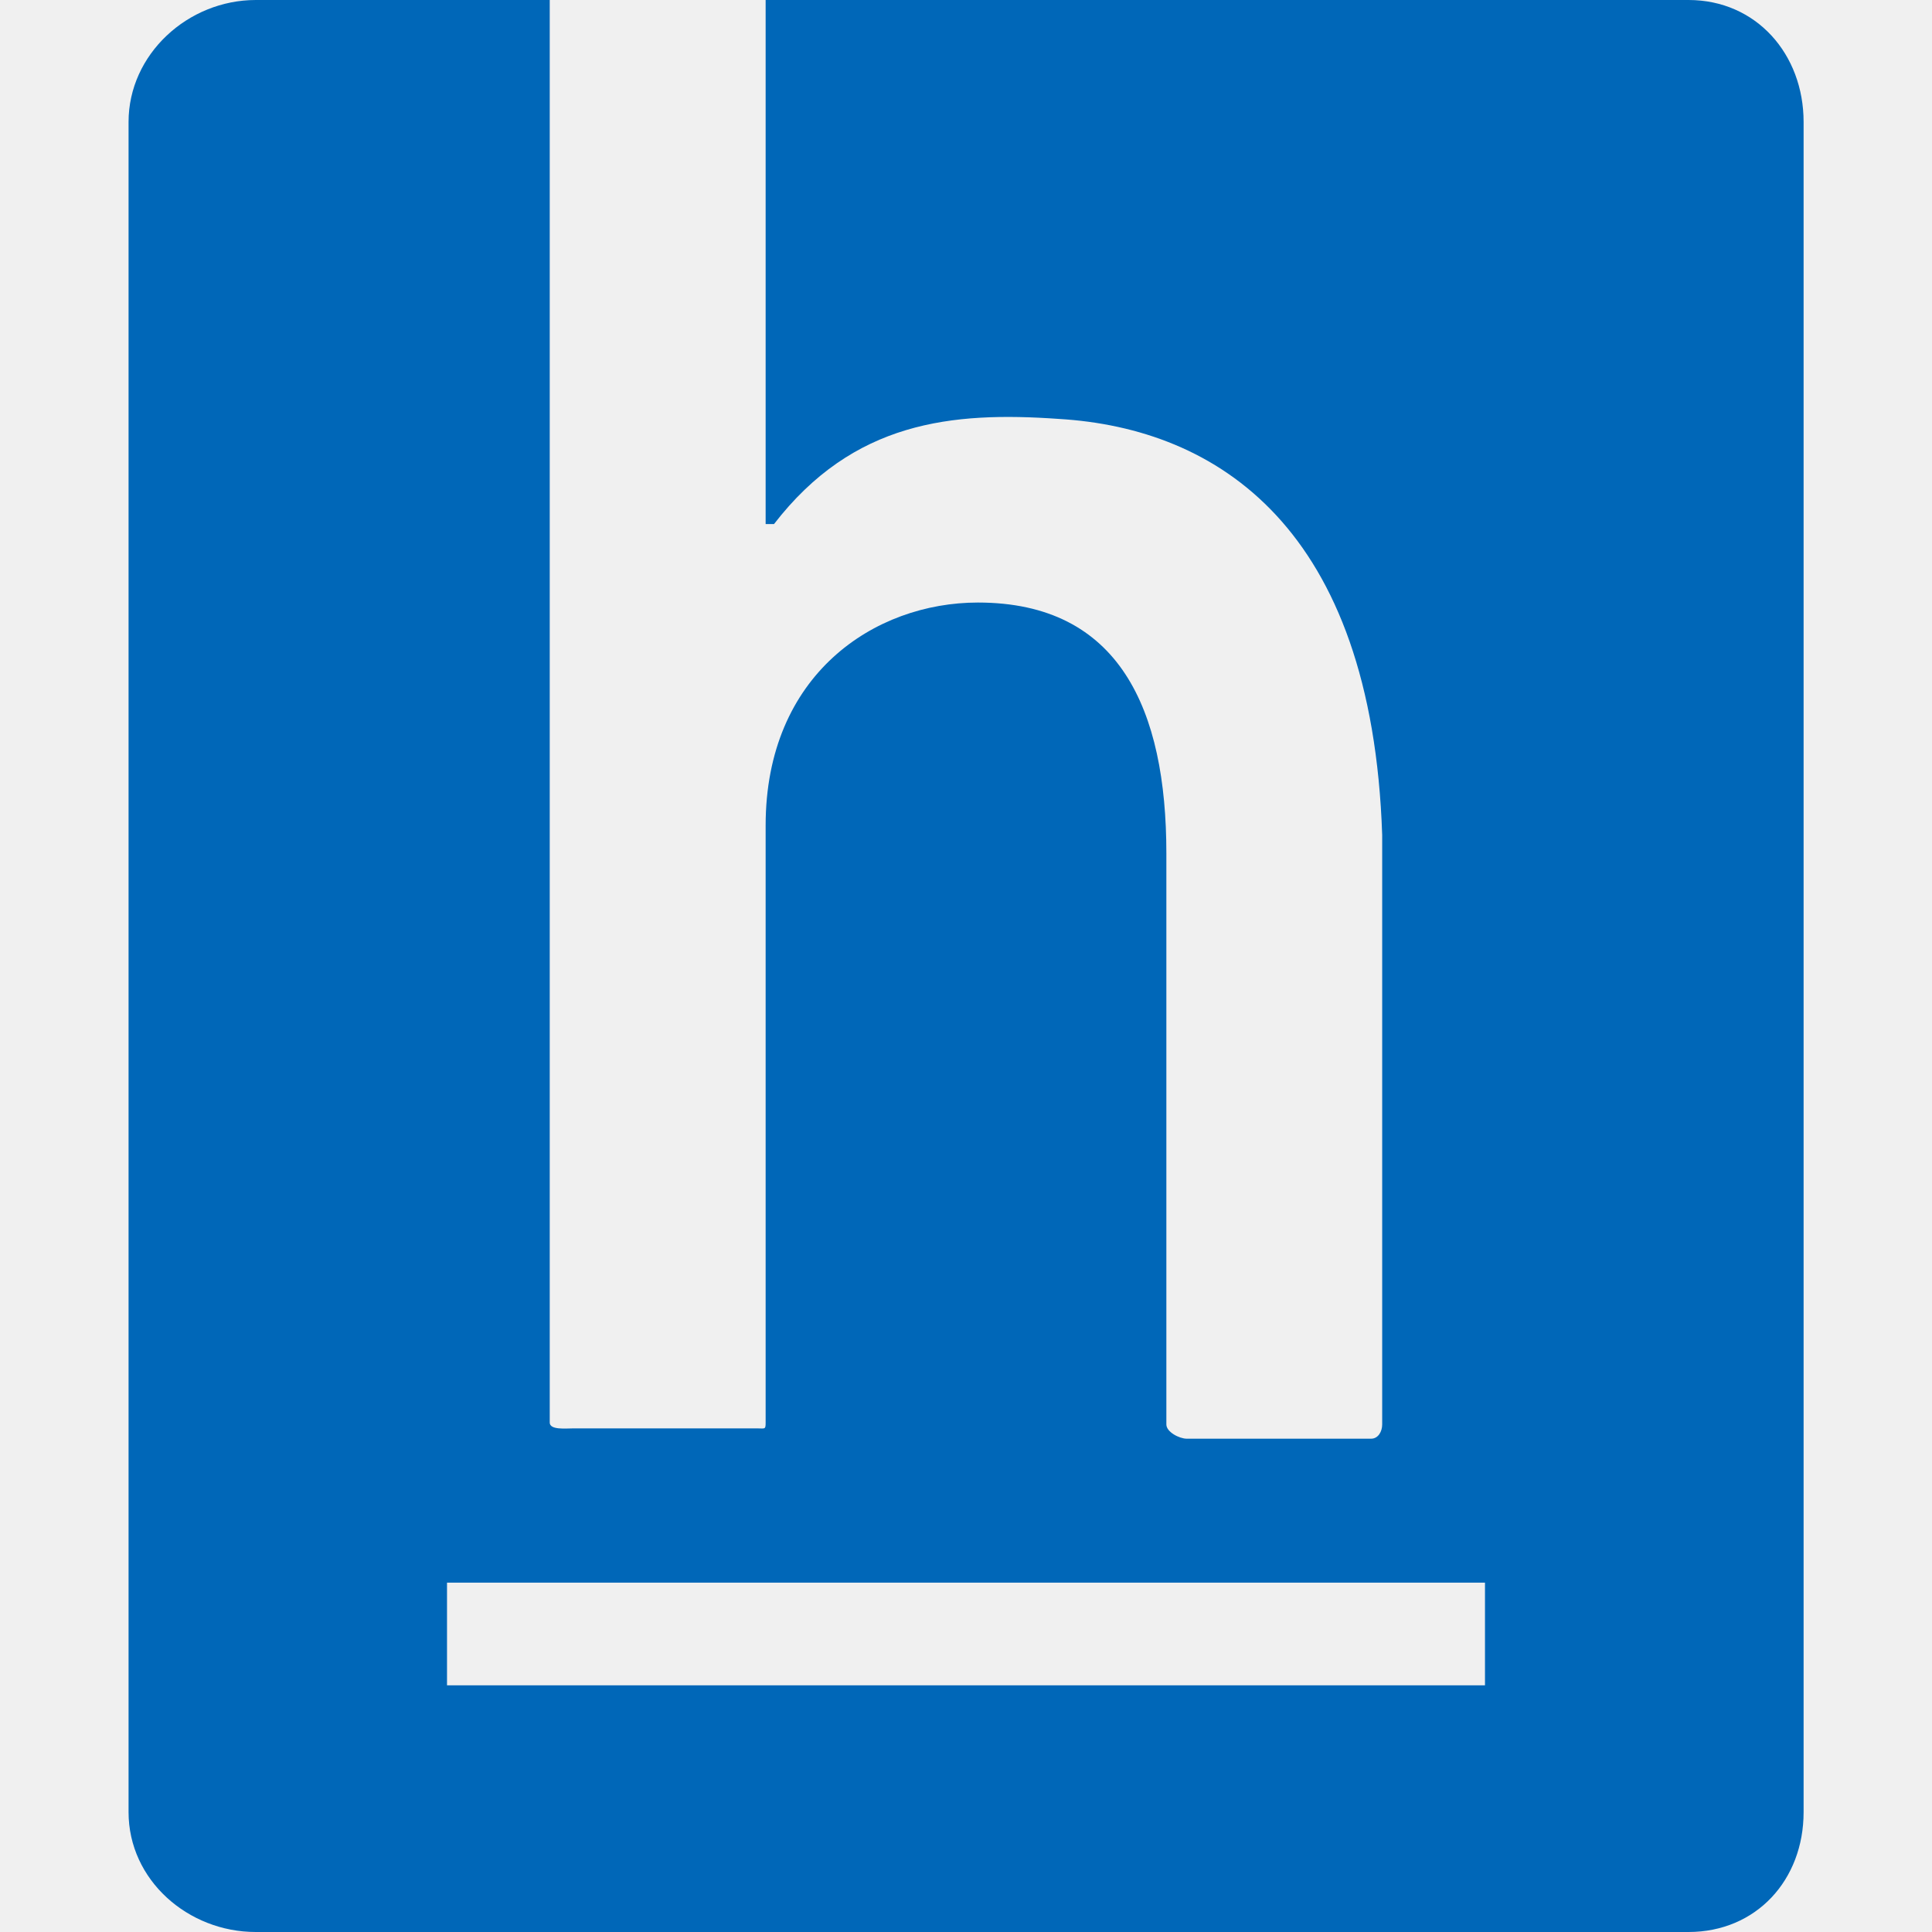
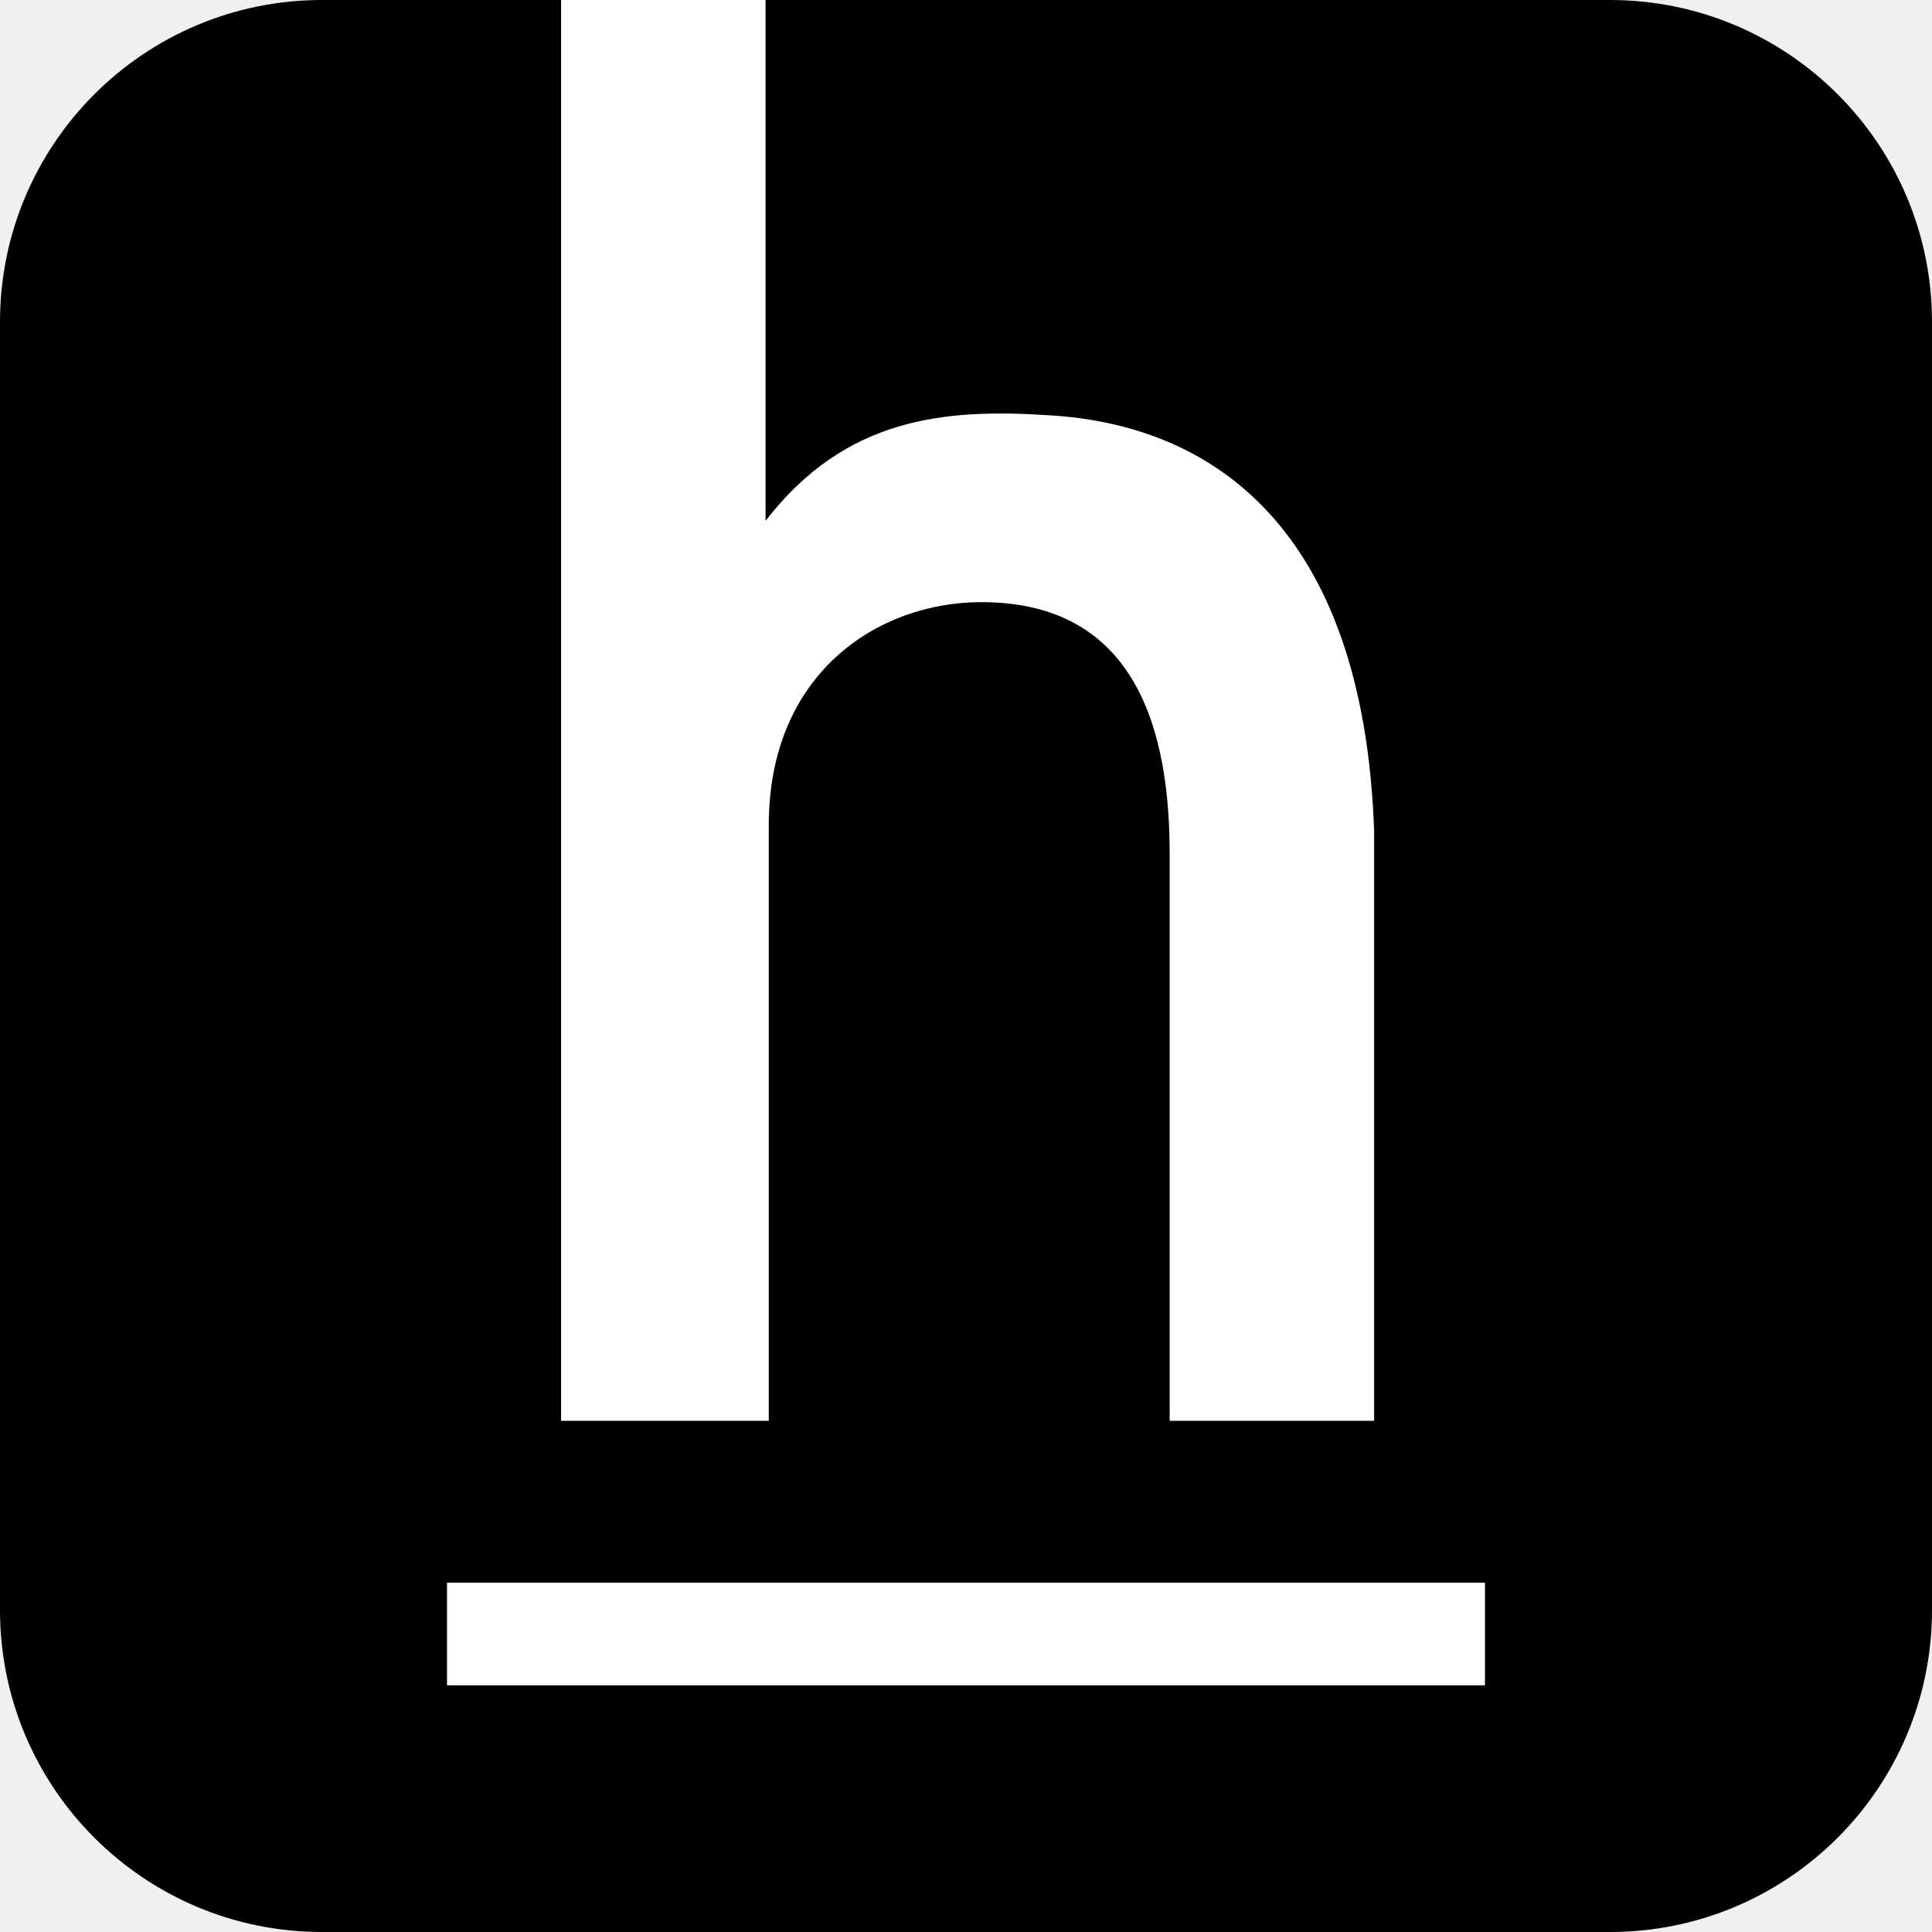
<svg xmlns="http://www.w3.org/2000/svg" role="img" viewBox="0 0 24 24">
-   <path fill="#0067B8" d="M18.447 20.936H5.553V19.66h12.894zM20.973 0H9.511v6.51h.104c.986-1.276 2.206-1.4 3.538-1.306 1.967.117 3.89 1.346 4.017 5.169v7.322c0 .089-.05.177-.138.177h-2.29c-.09 0-.253-.082-.253-.177V10.6c0-1.783-.58-3.115-2.341-3.115-1.282 0-2.637.892-2.637 2.77v7.417c0 .089-.008.072-.102.072h-2.29c-.09 0-.29.022-.29-.072V0H3.178c-.843 0-1.581.673-1.581 1.515v20.996c0 .843.738 1.489 1.58 1.489h17.797c.843 0 1.431-.646 1.431-1.489V1.515c0-.842-.588-1.515-1.43-1.515" />
+   <rect width="24" height="24" rx="4" fill="#000000" />
+   <path fill="#FFFFFF" d="M18.447 20.936H5.553V19.66h12.894zM9.511 0H6.97v17.65h2.58V10.25c0-1.88 1.35-2.77 2.64-2.77 1.76 0 2.34 1.33 2.34 3.12v7.05h2.54v-7.32c-.13-3.82-2.05-5.05-4.02-5.17-1.33-.09-2.55.03-3.54 1.31V0z" />
</svg>
